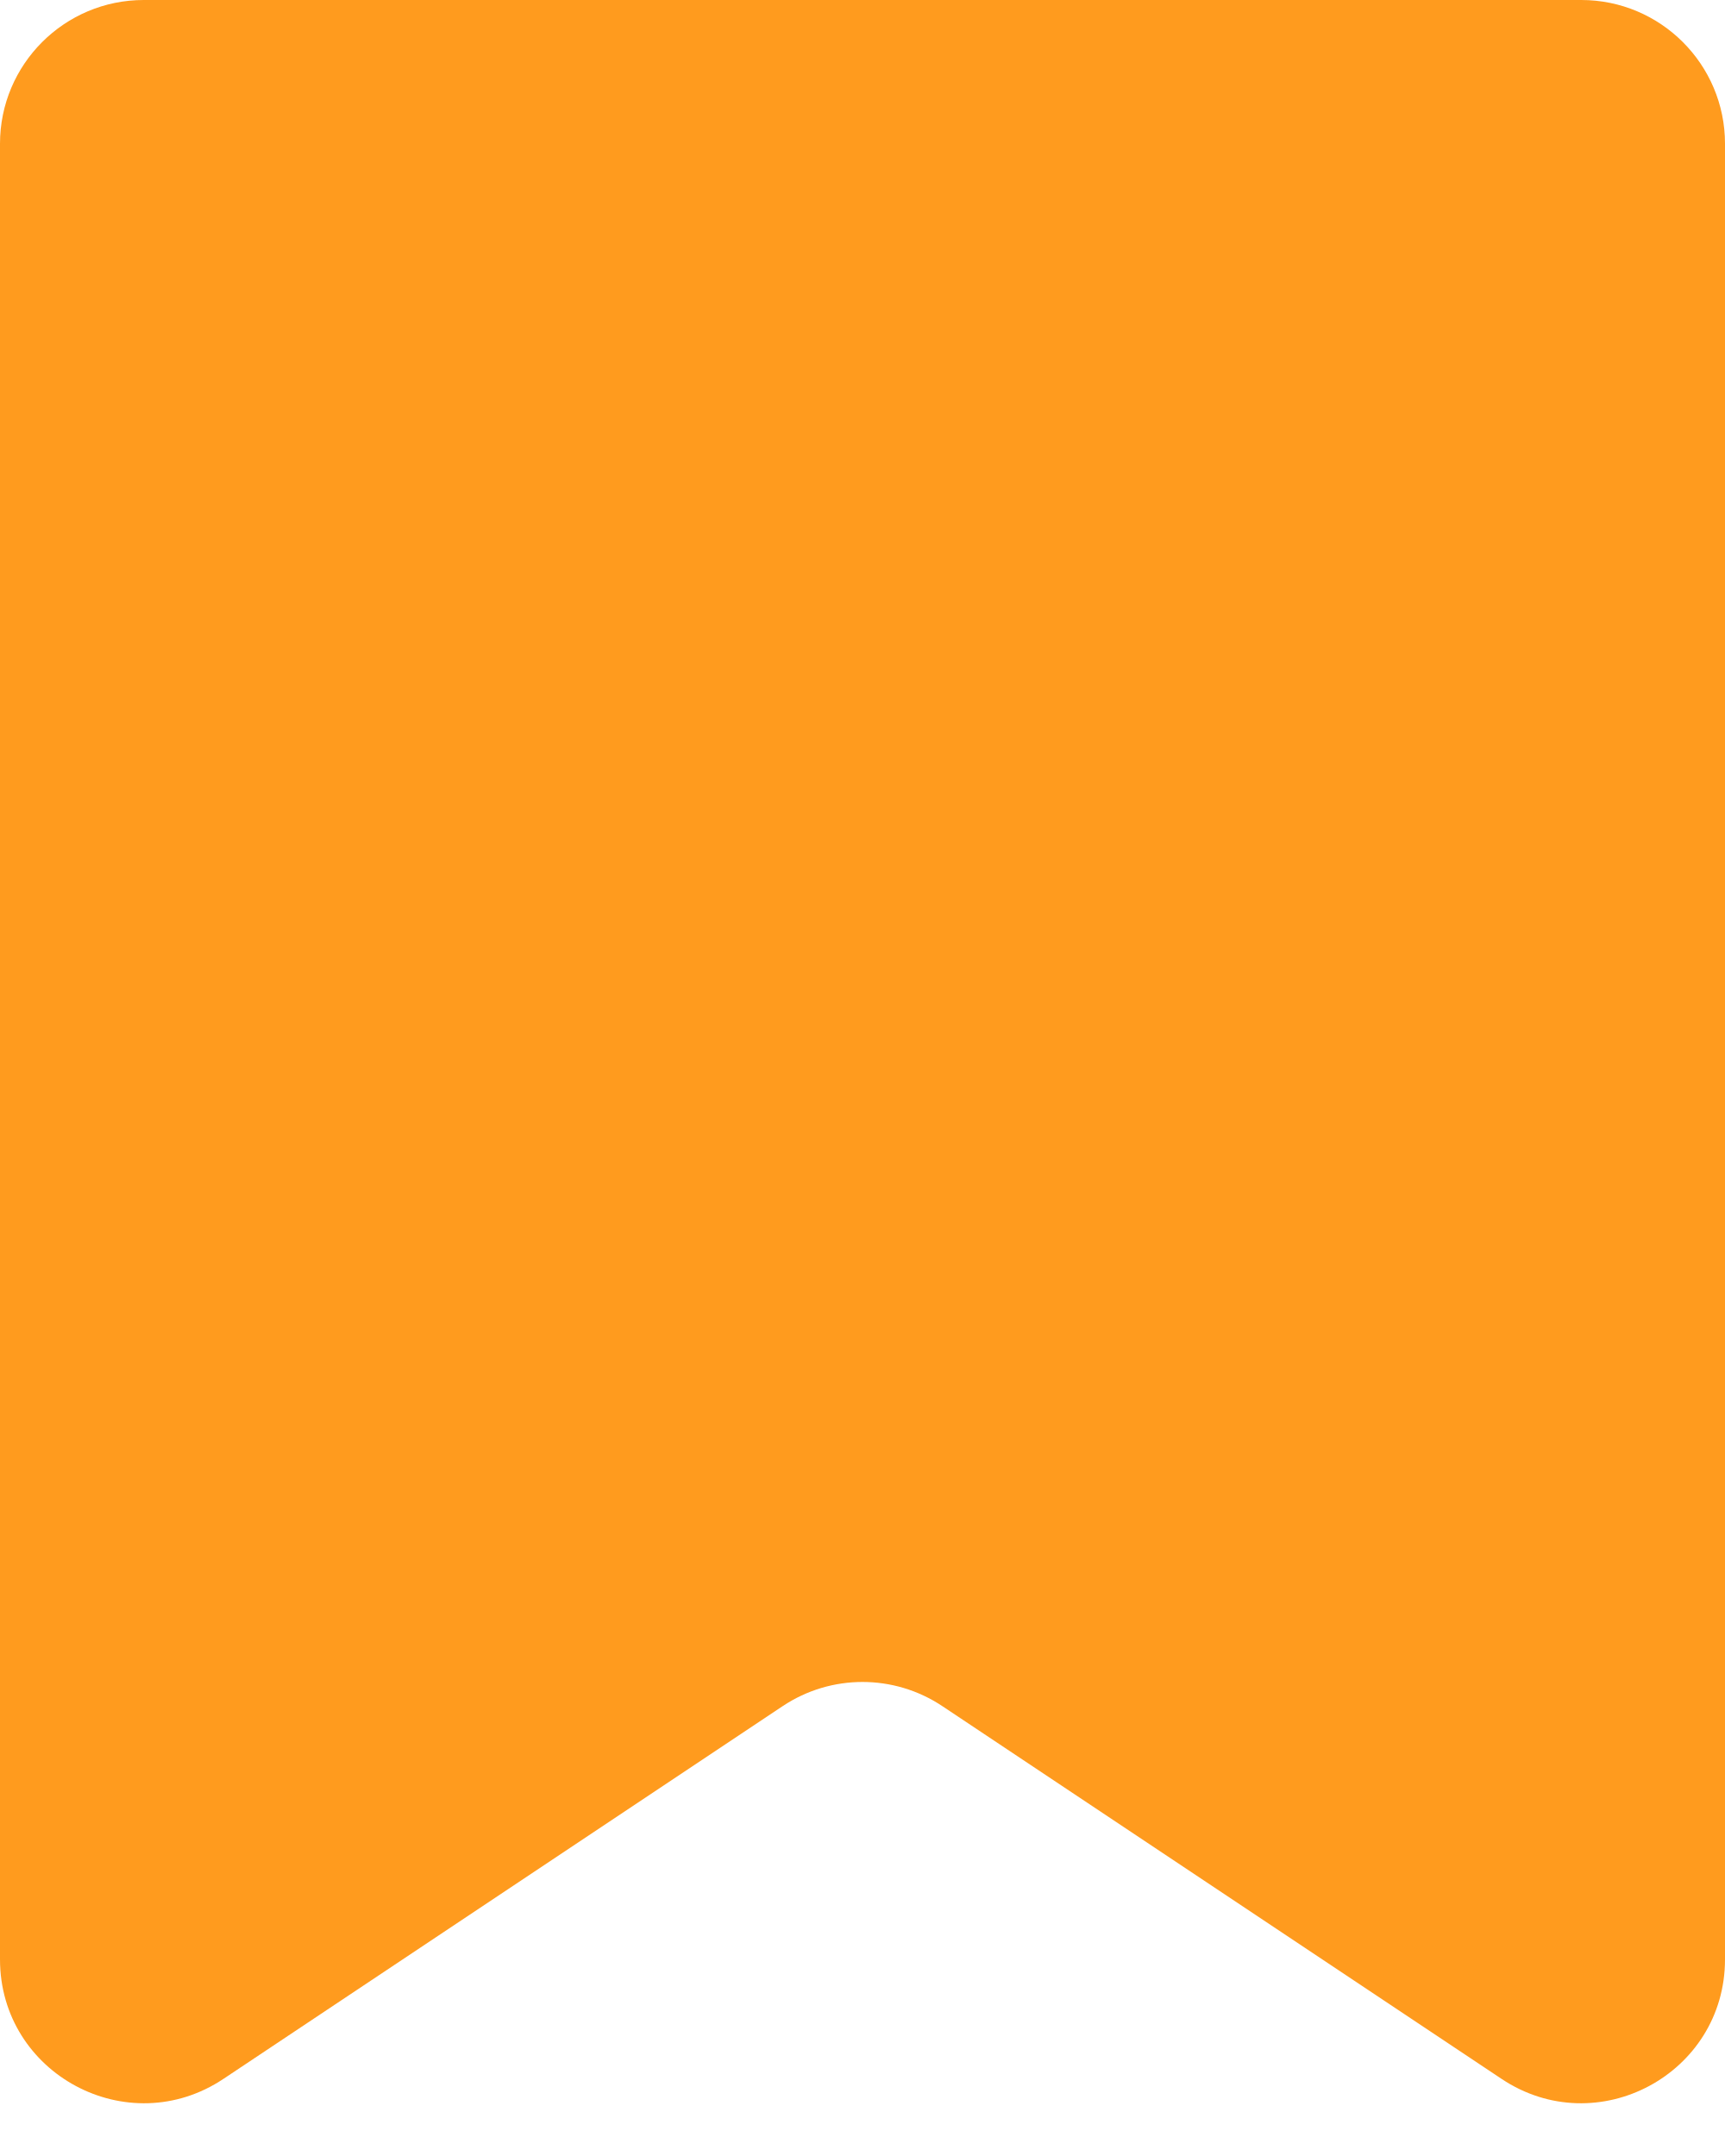
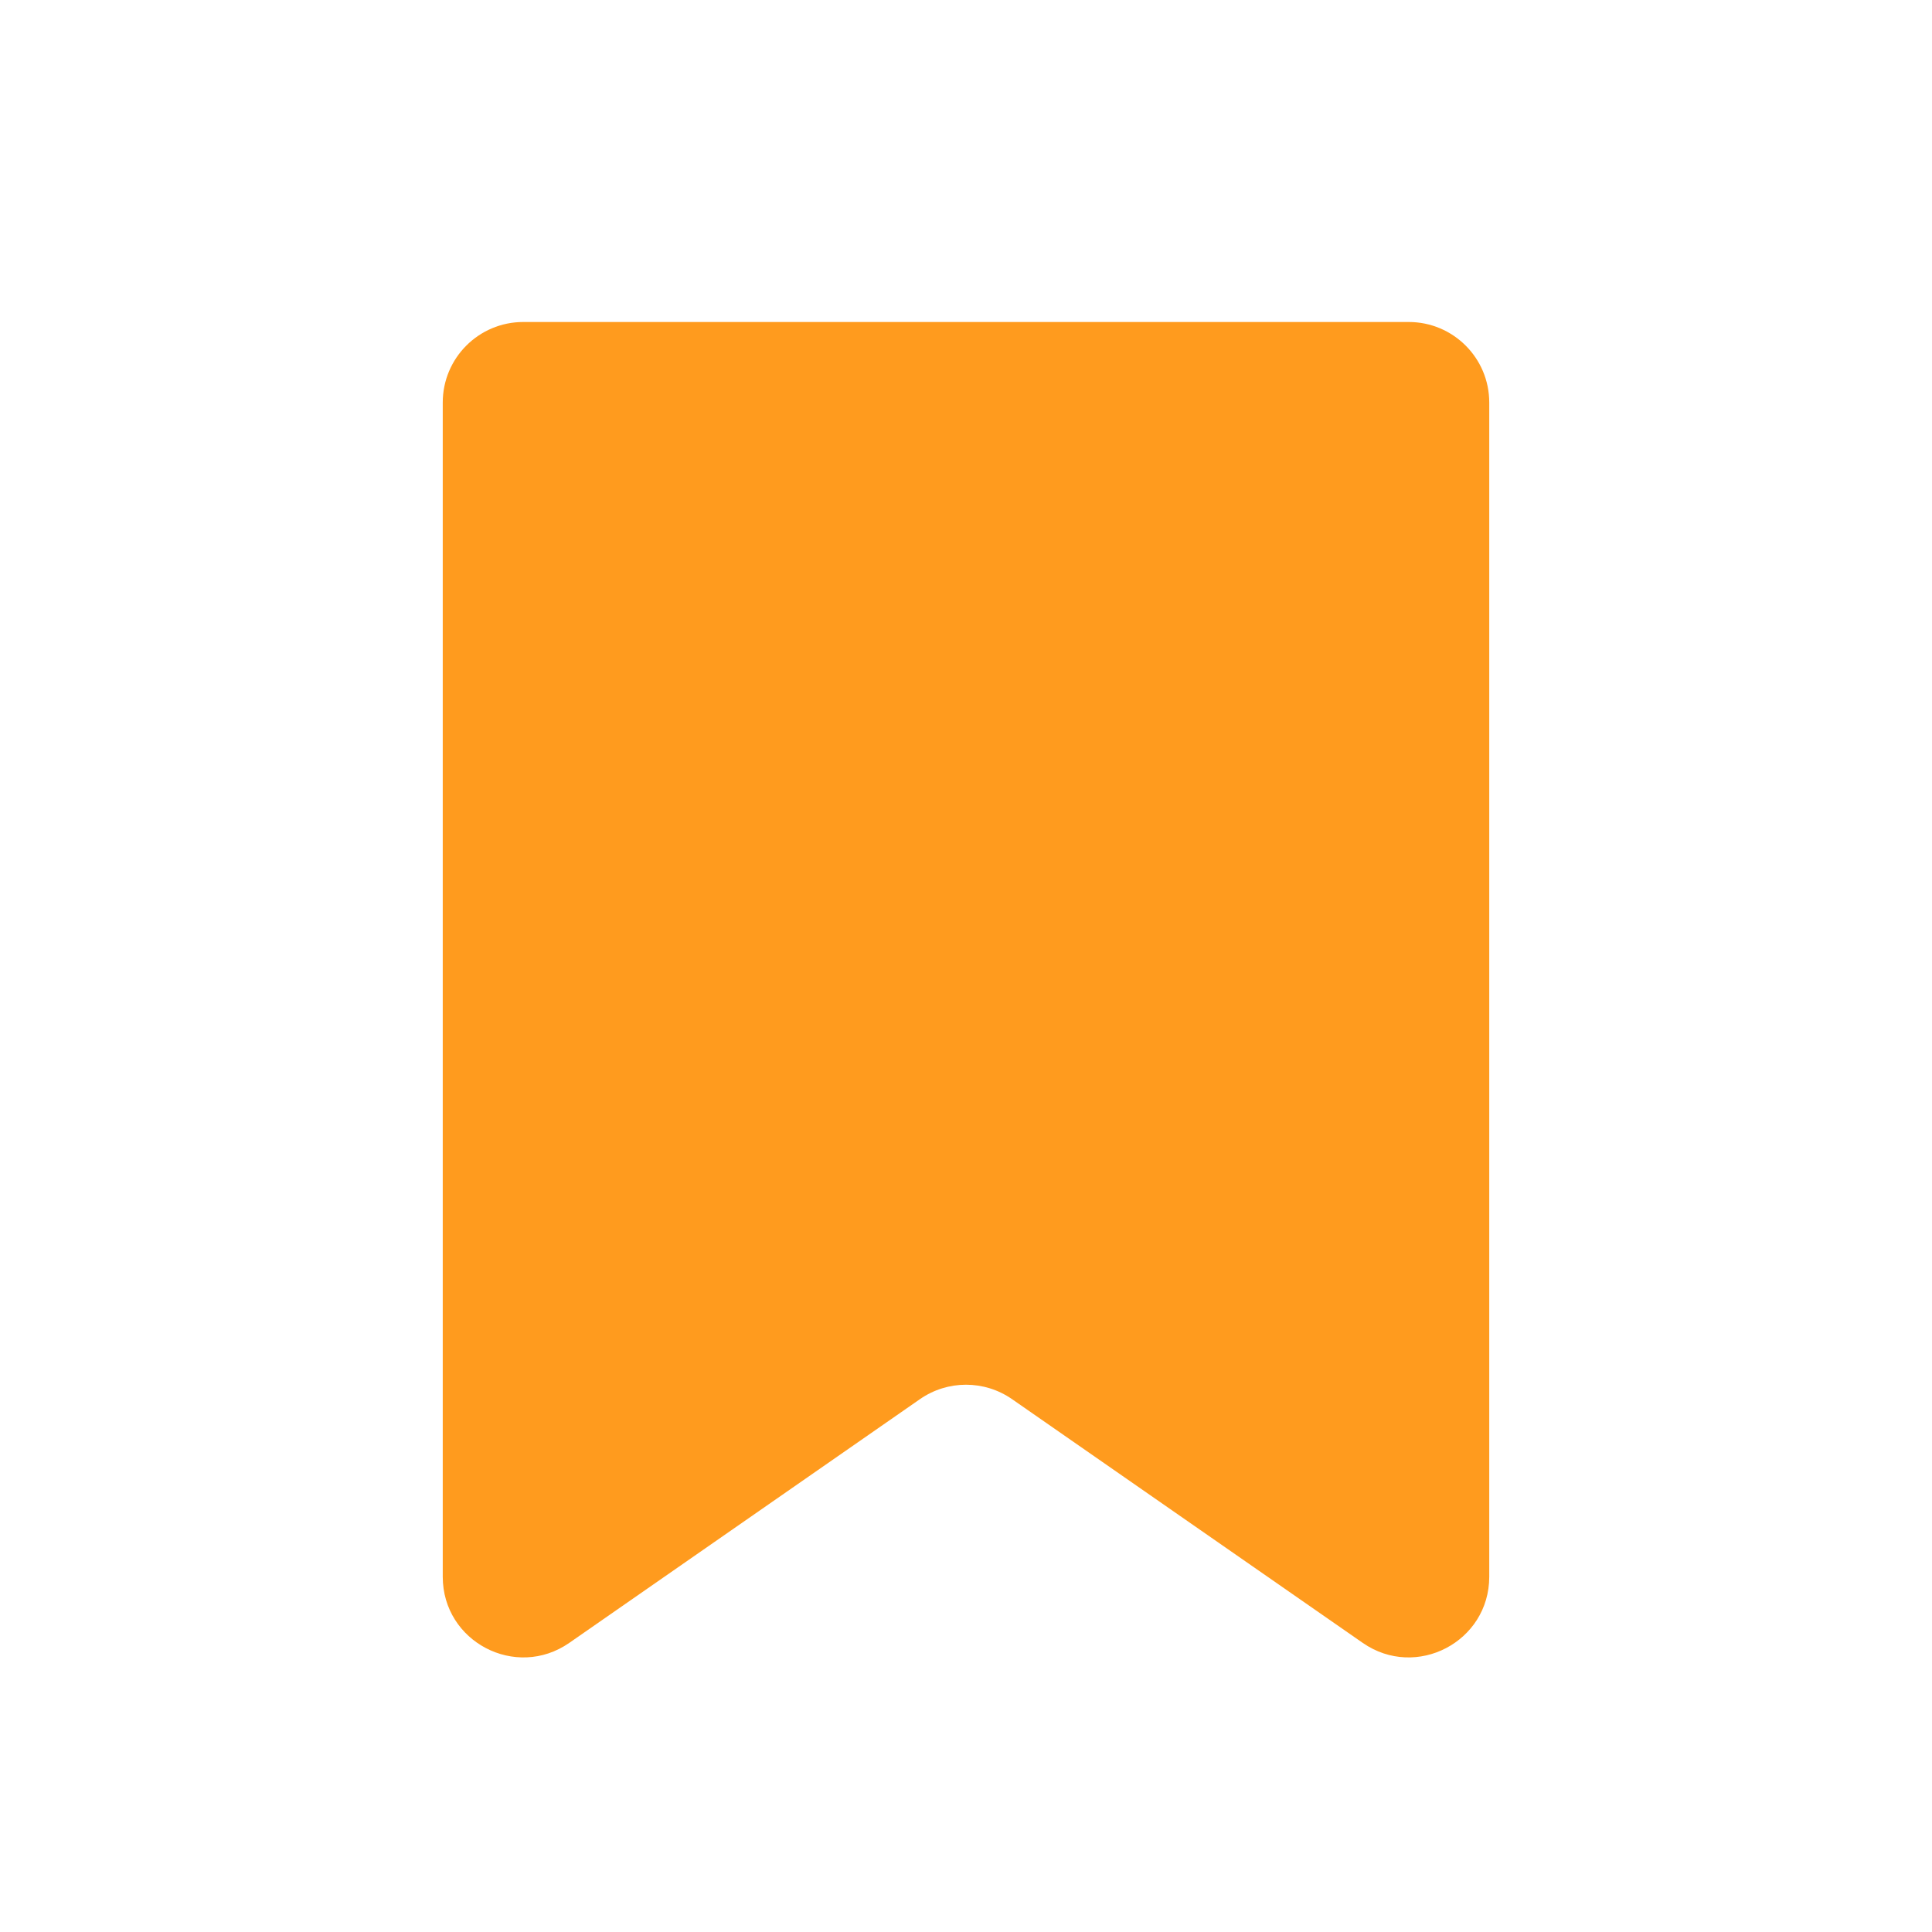
- <svg xmlns="http://www.w3.org/2000/svg" width="12" height="15" viewBox="0 0 12 15" fill="none">
-   <path d="M0 1C0 0.448 0.448 0 1 0H11C11.552 0 12 0.448 12 1V13.632C12 14.43 11.11 14.907 10.445 14.463L6.555 11.87C6.219 11.646 5.781 11.646 5.445 11.87L1.555 14.463C0.89 14.907 0 14.43 0 13.632V1Z" fill="#FF9B1E" />
+ <svg xmlns="http://www.w3.org/2000/svg" width="24" height="24" viewBox="0 0 24 24" fill="none">
+   <path d="M5.5 5C5.5 4.448 5.948 4 6.5 4H17.5C18.052 4 18.5 4.448 18.5 5V19.587C18.5 20.395 17.593 20.869 16.929 20.409L12.571 17.38C12.227 17.142 11.773 17.142 11.429 17.38L7.071 20.409C6.407 20.869 5.5 20.395 5.5 19.587V5Z" fill="#FF9B1E" />
</svg>
